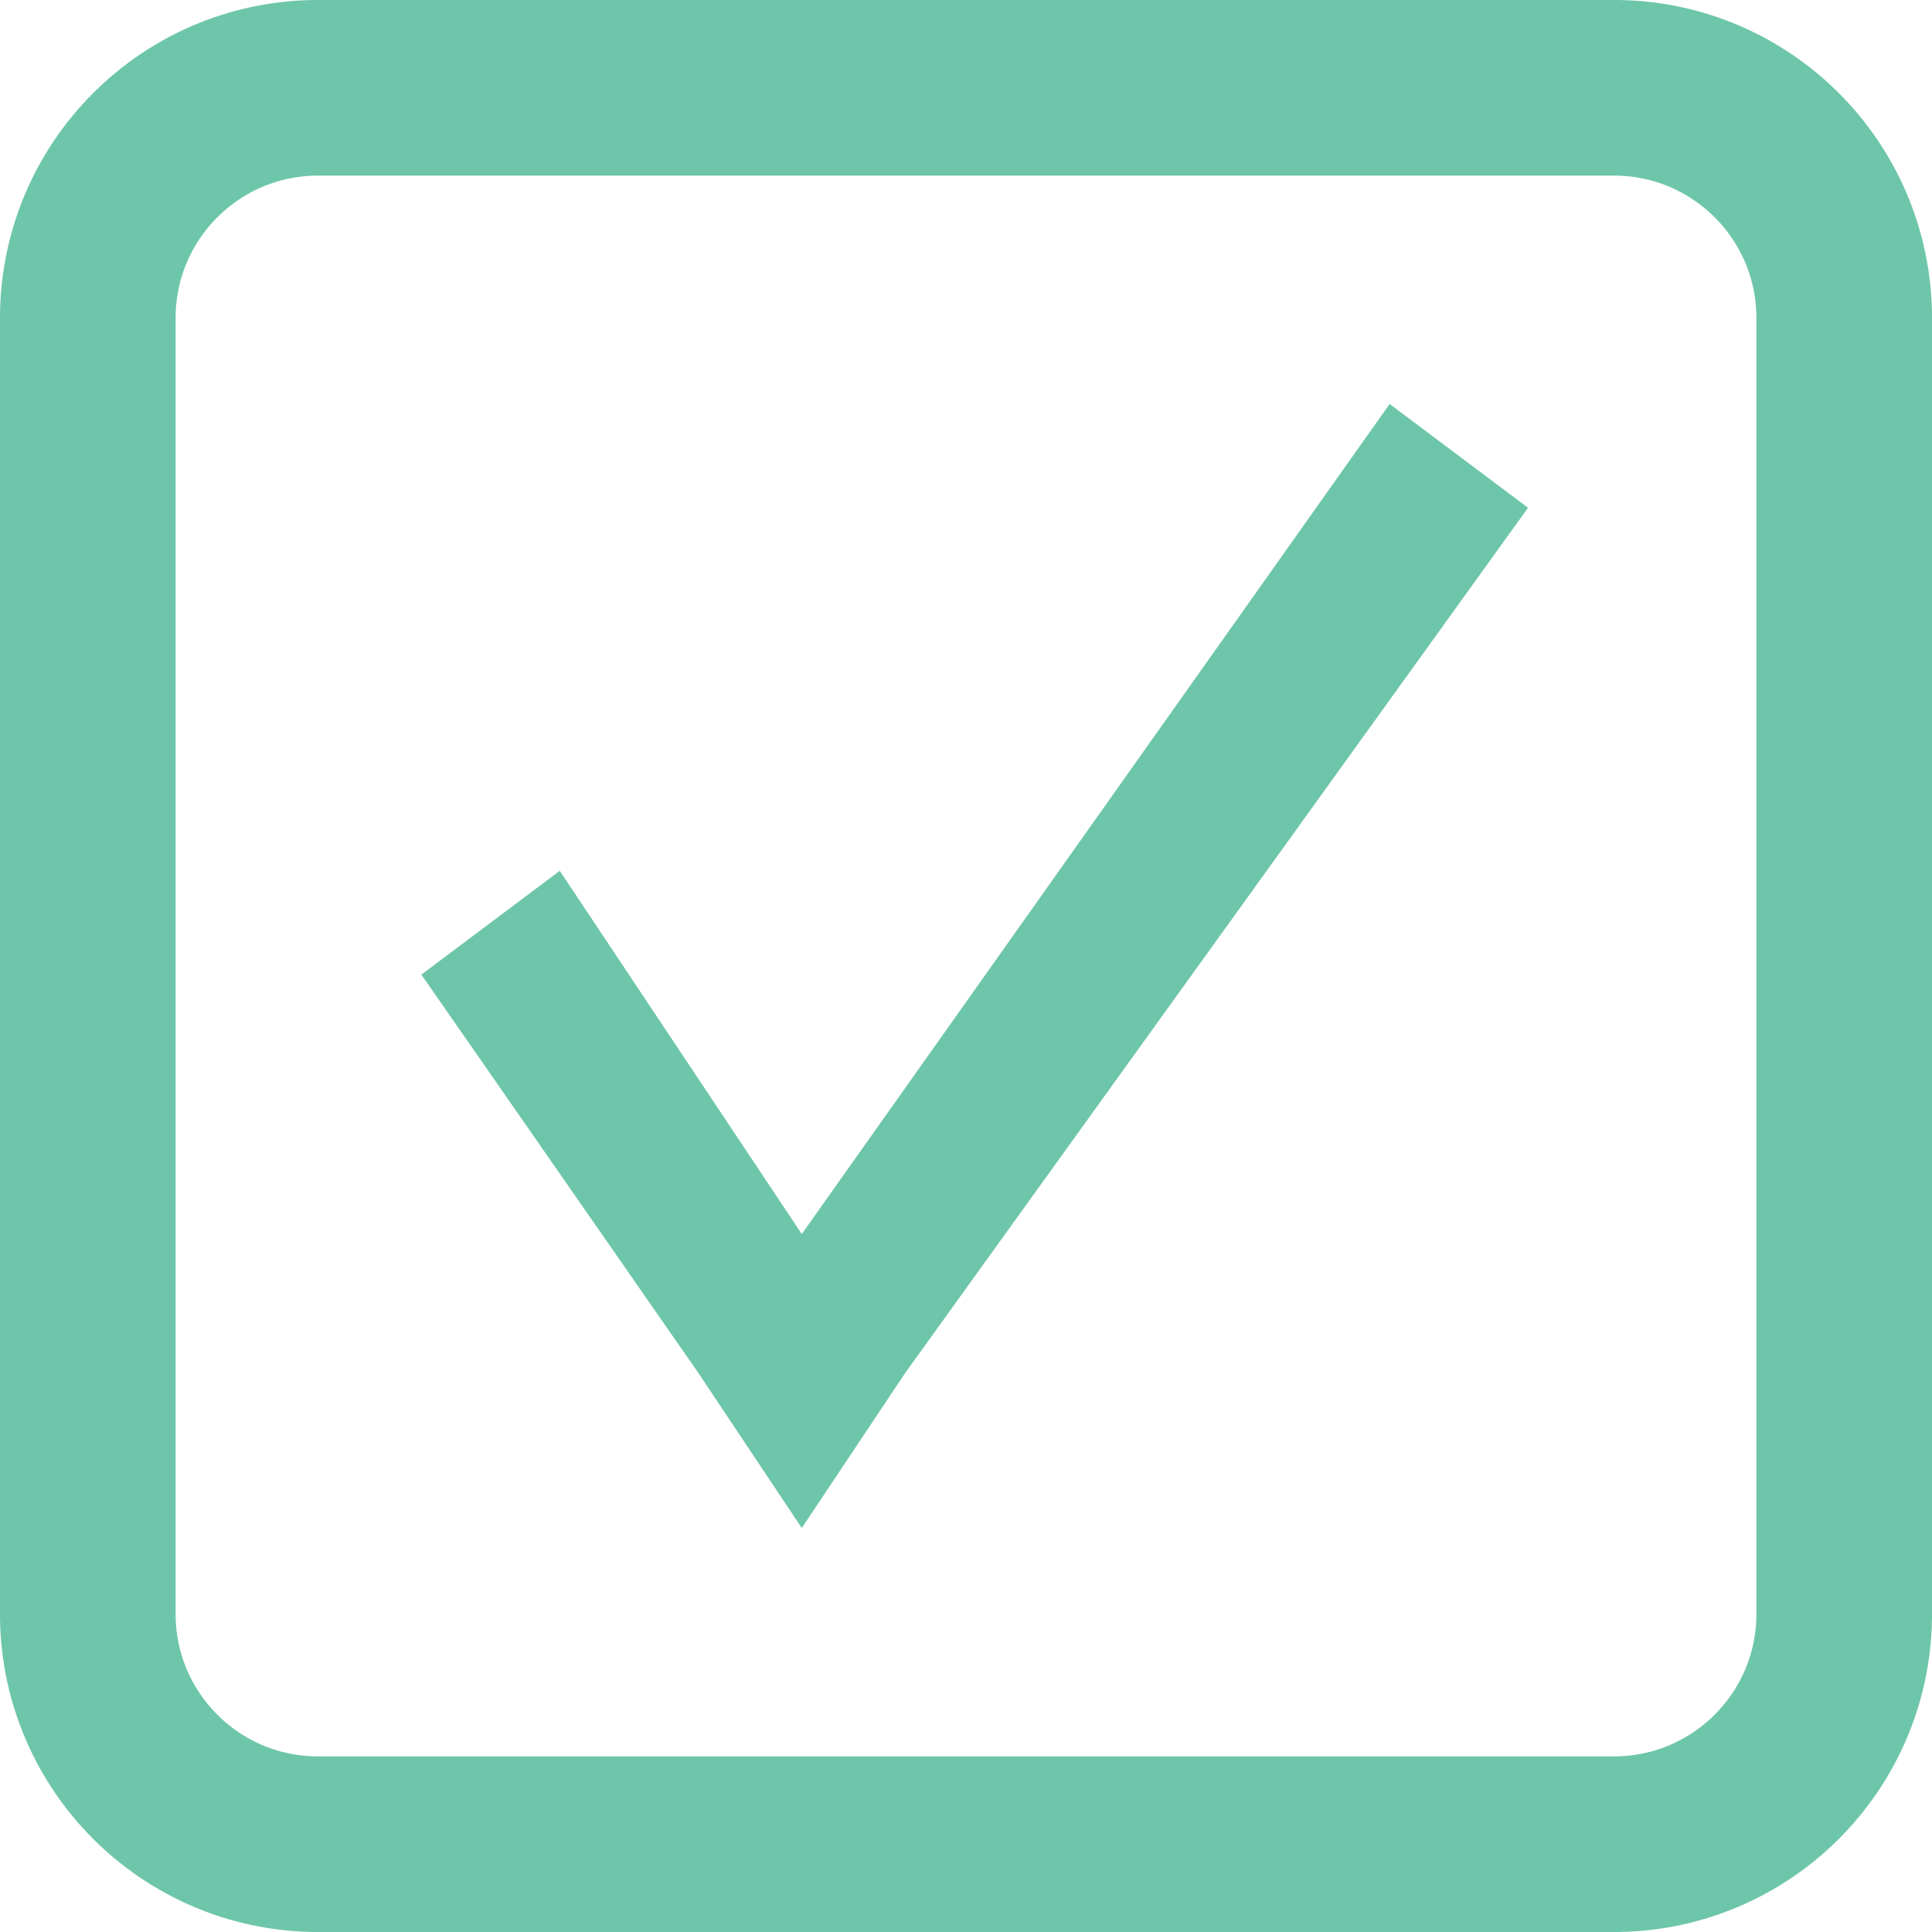
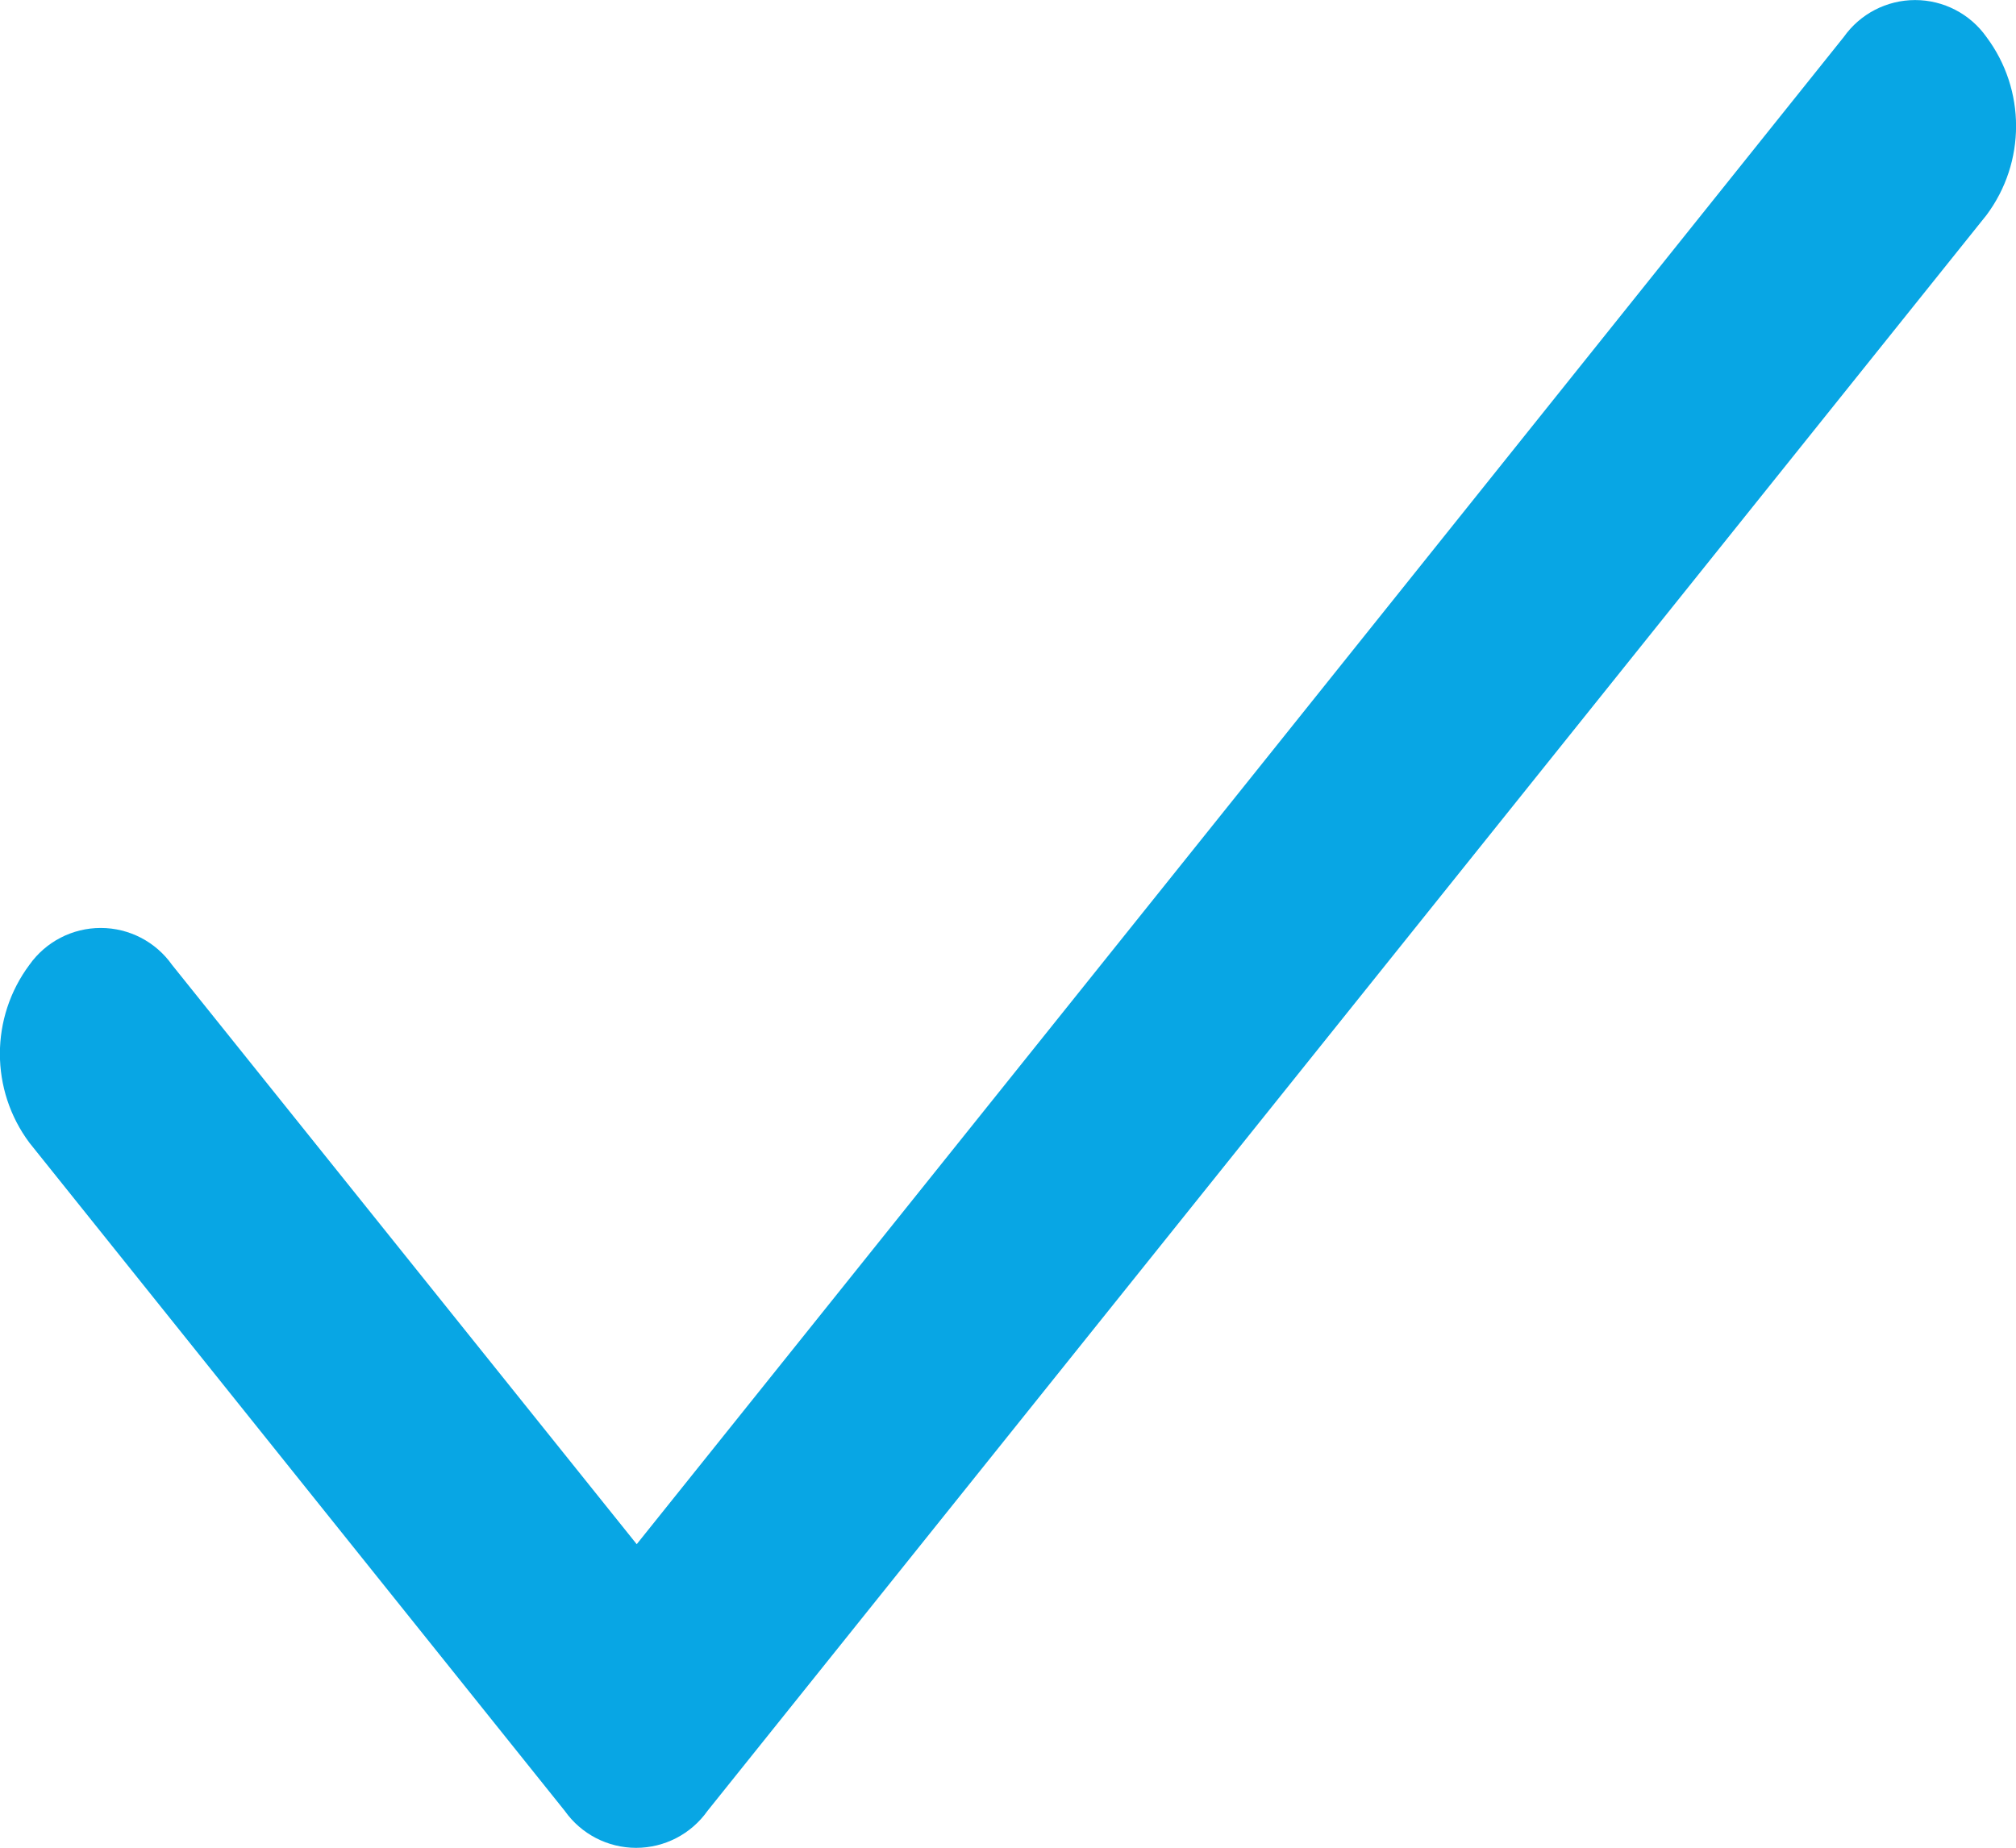
- <svg xmlns="http://www.w3.org/2000/svg" width="11" height="11" viewBox="0 0 11 11">
-   <g id="XMLID_4_" transform="translate(-169.9 -261.7)">
-     <path id="XMLID_5_" d="M179.113,272.2h-7.426a1.311,1.311,0,0,1-1.287-1.287v-7.426a1.311,1.311,0,0,1,1.287-1.287h7.426a1.311,1.311,0,0,1,1.287,1.287v7.426A1.311,1.311,0,0,1,179.113,272.2Z" fill="none" stroke="#6ec6aa" stroke-miterlimit="10" stroke-width="1" />
-     <path id="XMLID_7_" d="M178.6,264.591l-3.544,4.923-.591.886-.591-.886-1.575-2.265.788-.591,1.378,2.068L177.812,264Z" fill="#6ec6aa" />
+ <svg xmlns="http://www.w3.org/2000/svg" width="12" height="11" viewBox="0 0 12 11">
+   <defs>
+     <style>.a{fill:#08a6e4;}</style>
+   </defs>
+   <g transform="translate(-5.953 -7.138)">
+     <path class="a" d="M11.824,68.217a.52.52,0,0,0-.849,0l-3.5,4.373-3.685,4.6L1.024,73.741a.52.52,0,0,0-.849,0,.886.886,0,0,0,0,1.059l3.187,3.978a.52.52,0,0,0,.849,0l7.613-9.5A.886.886,0,0,0,11.824,68.217Z" transform="translate(5.953 -60.859)" />
  </g>
</svg>
